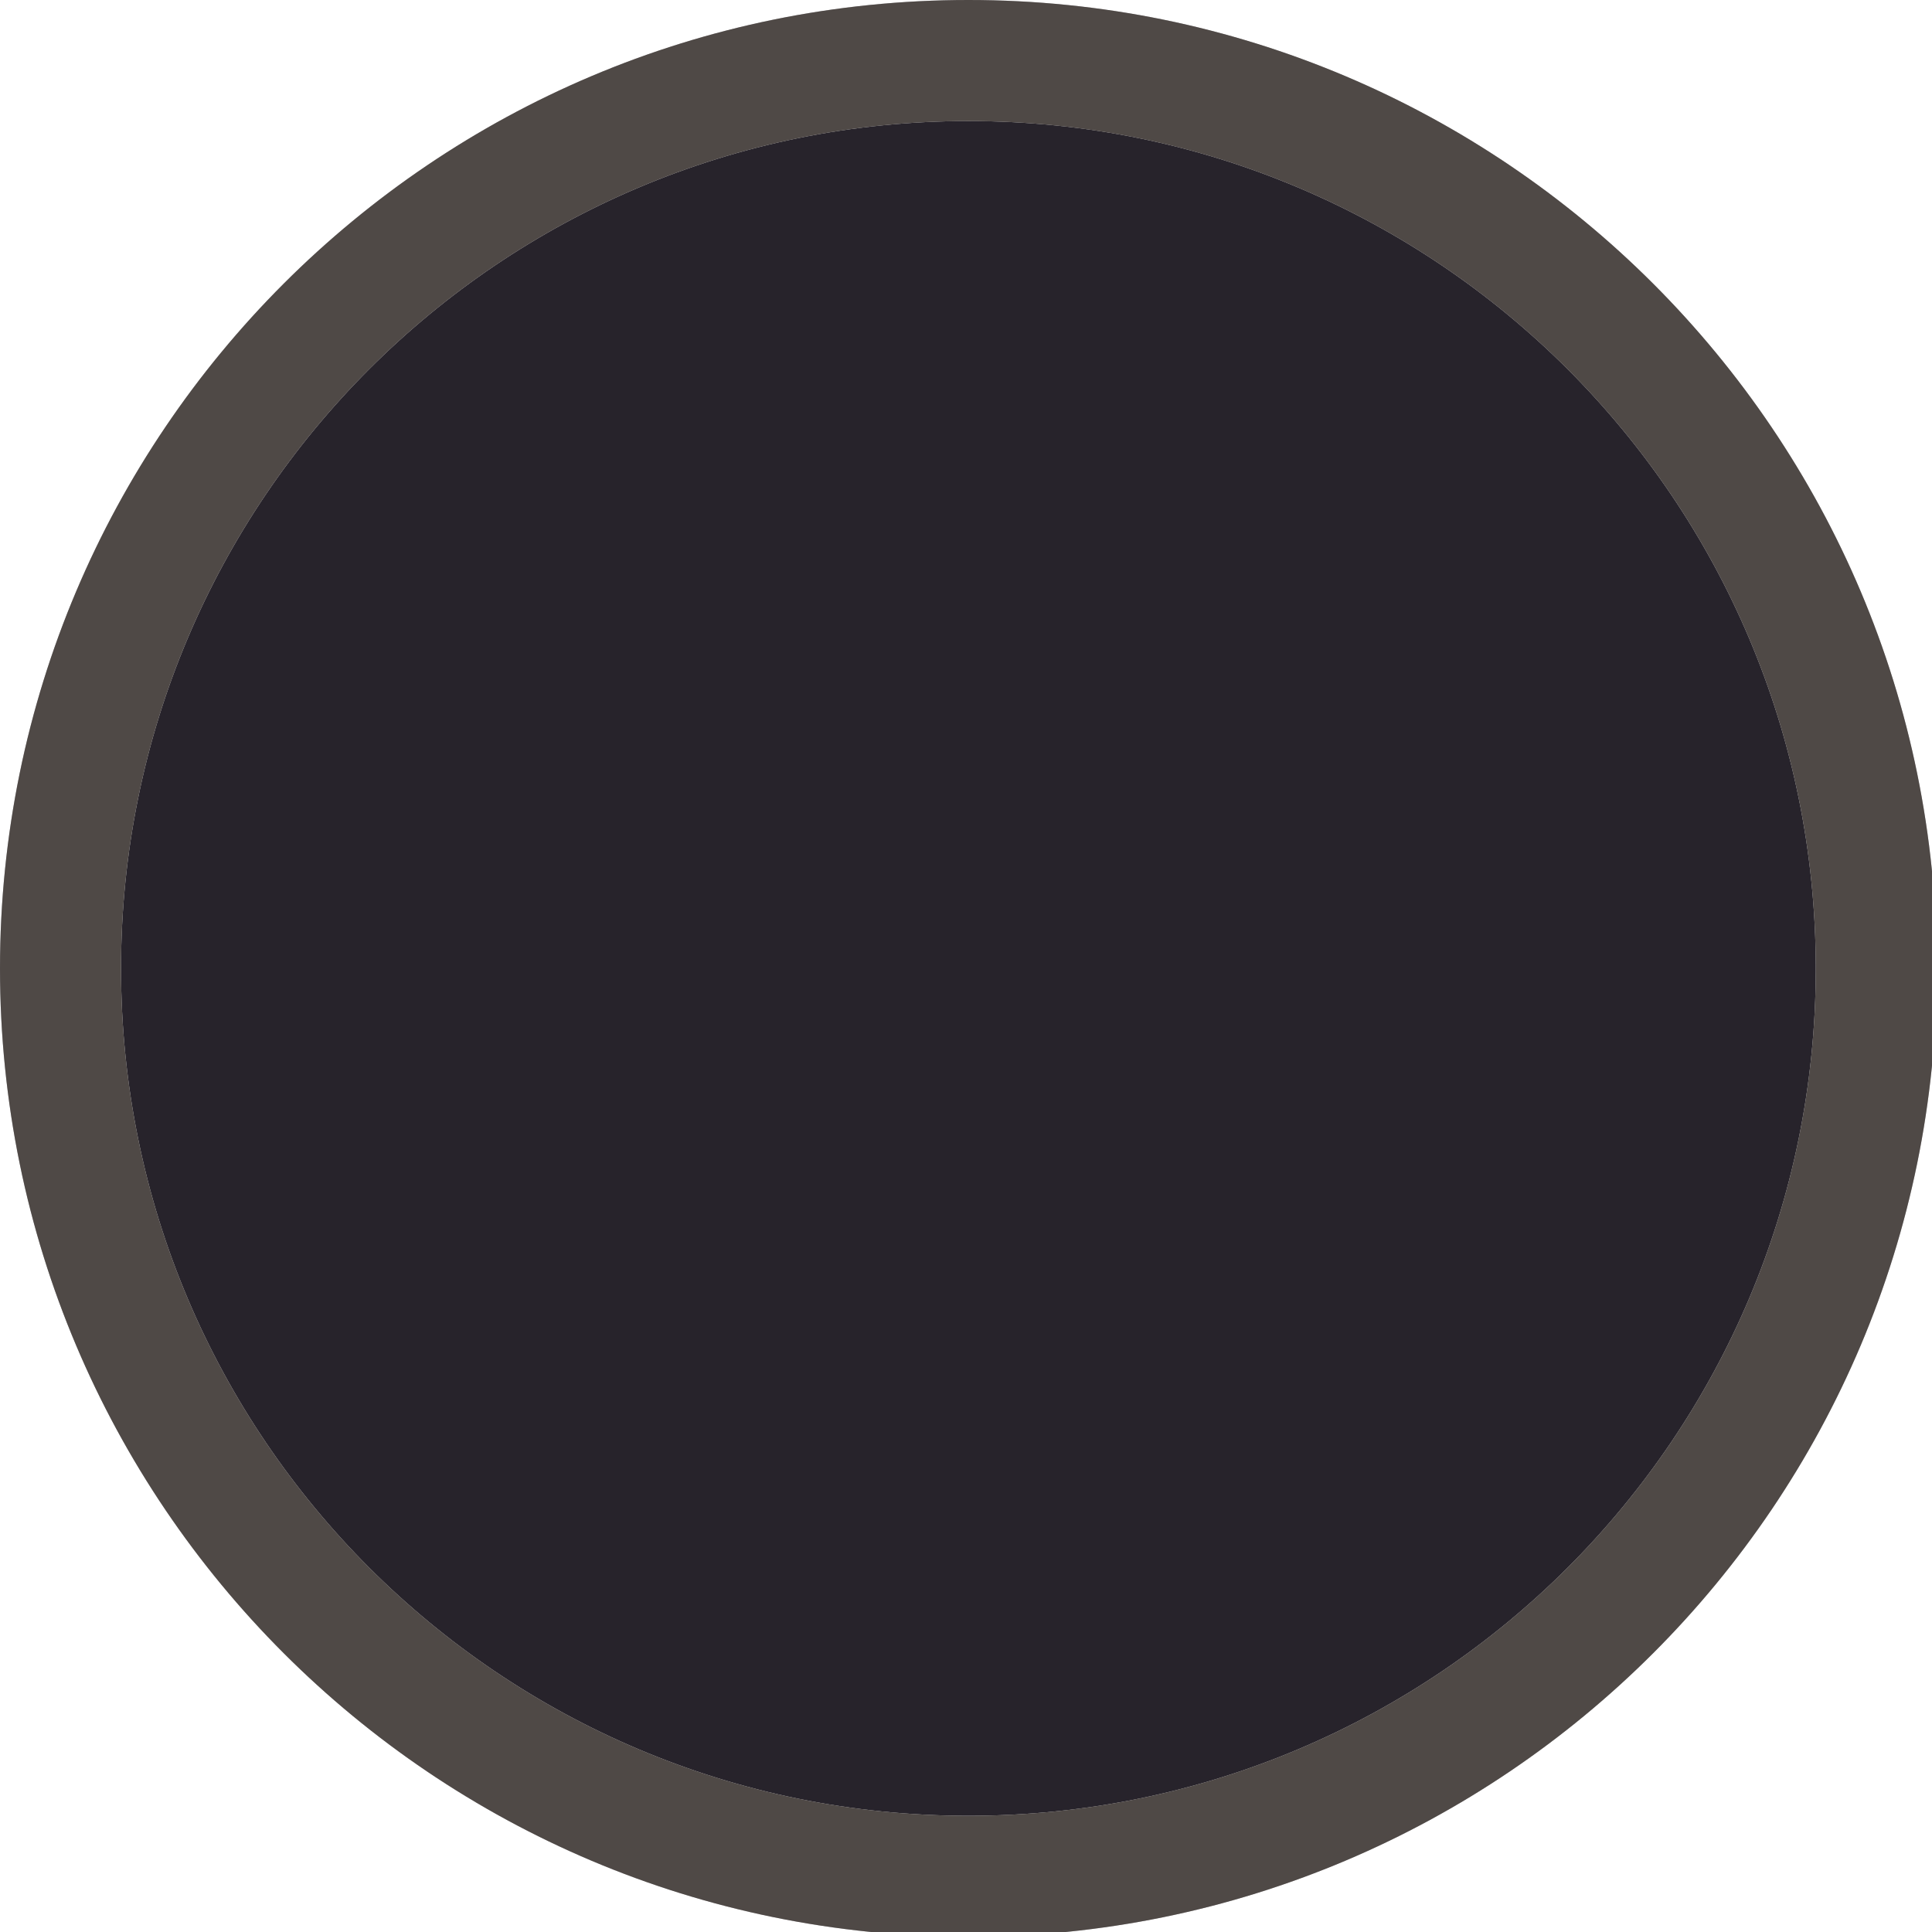
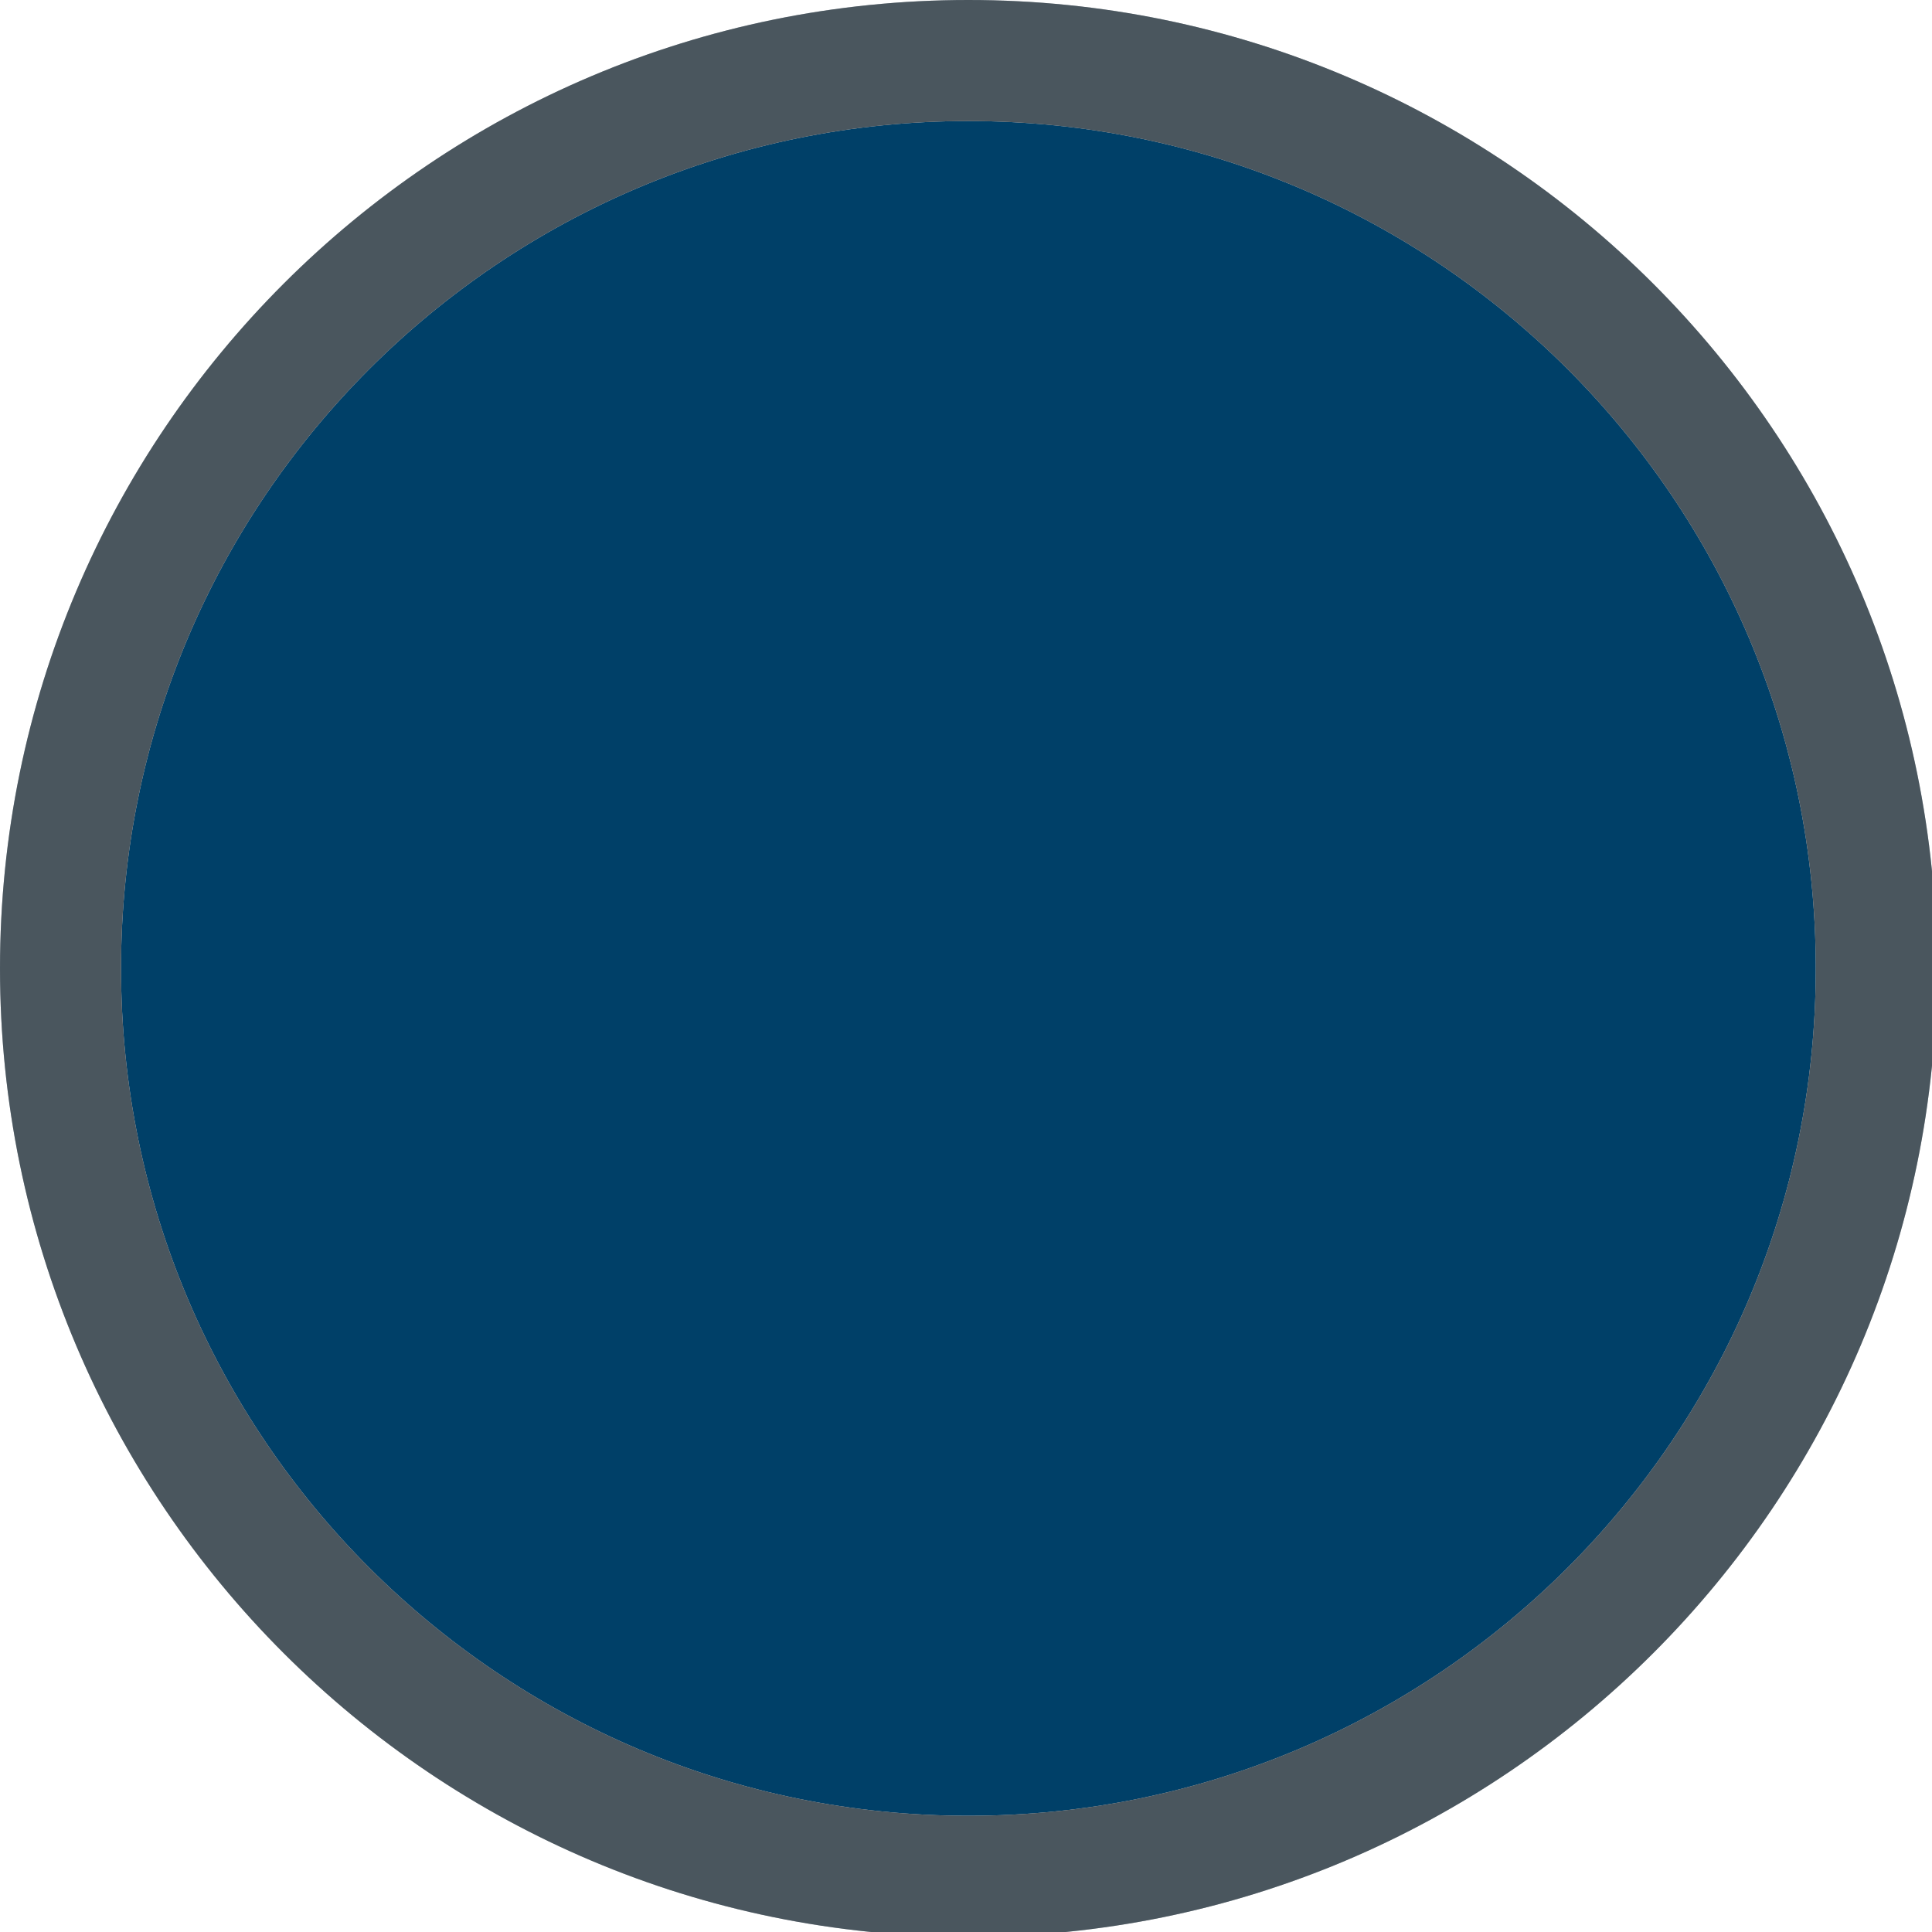
<svg xmlns="http://www.w3.org/2000/svg" width="133pt" height="133pt" viewBox="0 0 133 133" version="1.1">
  <g id="surface1">
-     <path style=" stroke:none;fill-rule:nonzero;fill:#27232b;fill-opacity:1;" d="M 125 66.668 C 125 98.895 98.895 125 66.668 125 C 34.441 125 8.332 98.895 8.332 66.668 C 8.332 34.441 34.441 8.332 66.668 8.332 C 98.895 8.332 125 34.441 125 66.668 Z M 125 66.668 " />
-     <path style=" stroke:none;fill-rule:nonzero;fill:#141216;fill-opacity:1;" d="M 66.668 0 C 29.852 0 0 29.852 0 66.668 C 0 103.484 29.852 133.332 66.668 133.332 C 103.484 133.332 133.332 103.484 133.332 66.668 C 133.332 29.852 103.484 0 66.668 0 Z M 66.668 8.332 C 98.895 8.332 125 34.441 125 66.668 C 125 98.895 98.895 125 66.668 125 C 34.441 125 8.332 98.895 8.332 66.668 C 8.332 34.441 34.441 8.332 66.668 8.332 Z M 66.668 8.332 " />
-     <path style=" stroke:none;fill-rule:nonzero;fill:#d8cab8;fill-opacity:0.30;" d="M 66.668 0 C 29.852 0 0 29.852 0 66.668 C 0 103.484 29.852 133.332 66.668 133.332 C 103.484 133.332 133.332 103.484 133.332 66.668 C 133.332 29.852 103.484 0 66.668 0 Z M 66.668 8.332 C 98.895 8.332 125 34.441 125 66.668 C 125 98.895 98.895 125 66.668 125 C 34.441 125 8.332 98.895 8.332 66.668 C 8.332 34.441 34.441 8.332 66.668 8.332 Z M 66.668 8.332 " />
+     <path style=" stroke:none;fill-rule:nonzero;fill:#004068;fill-opacity:1;" d="M 125 66.668 C 125 98.895 98.895 125 66.668 125 C 34.441 125 8.332 98.895 8.332 66.668 C 8.332 34.441 34.441 8.332 66.668 8.332 C 98.895 8.332 125 34.441 125 66.668 Z M 125 66.668 " />
+     <path style=" stroke:none;fill-rule:nonzero;fill:#001427;fill-opacity:1;" d="M 66.668 0 C 29.852 0 0 29.852 0 66.668 C 0 103.484 29.852 133.332 66.668 133.332 C 103.484 133.332 133.332 103.484 133.332 66.668 C 133.332 29.852 103.484 0 66.668 0 Z M 66.668 8.332 C 98.895 8.332 125 34.441 125 66.668 C 125 98.895 98.895 125 66.668 125 C 34.441 125 8.332 98.895 8.332 66.668 C 8.332 34.441 34.441 8.332 66.668 8.332 Z M 66.668 8.332 " />
+     <path style=" stroke:none;fill-rule:nonzero;fill:#F8F0E1;fill-opacity:0.30;" d="M 66.668 0 C 29.852 0 0 29.852 0 66.668 C 0 103.484 29.852 133.332 66.668 133.332 C 103.484 133.332 133.332 103.484 133.332 66.668 C 133.332 29.852 103.484 0 66.668 0 Z M 66.668 8.332 C 98.895 8.332 125 34.441 125 66.668 C 125 98.895 98.895 125 66.668 125 C 34.441 125 8.332 98.895 8.332 66.668 C 8.332 34.441 34.441 8.332 66.668 8.332 Z M 66.668 8.332 " />
  </g>
</svg>
